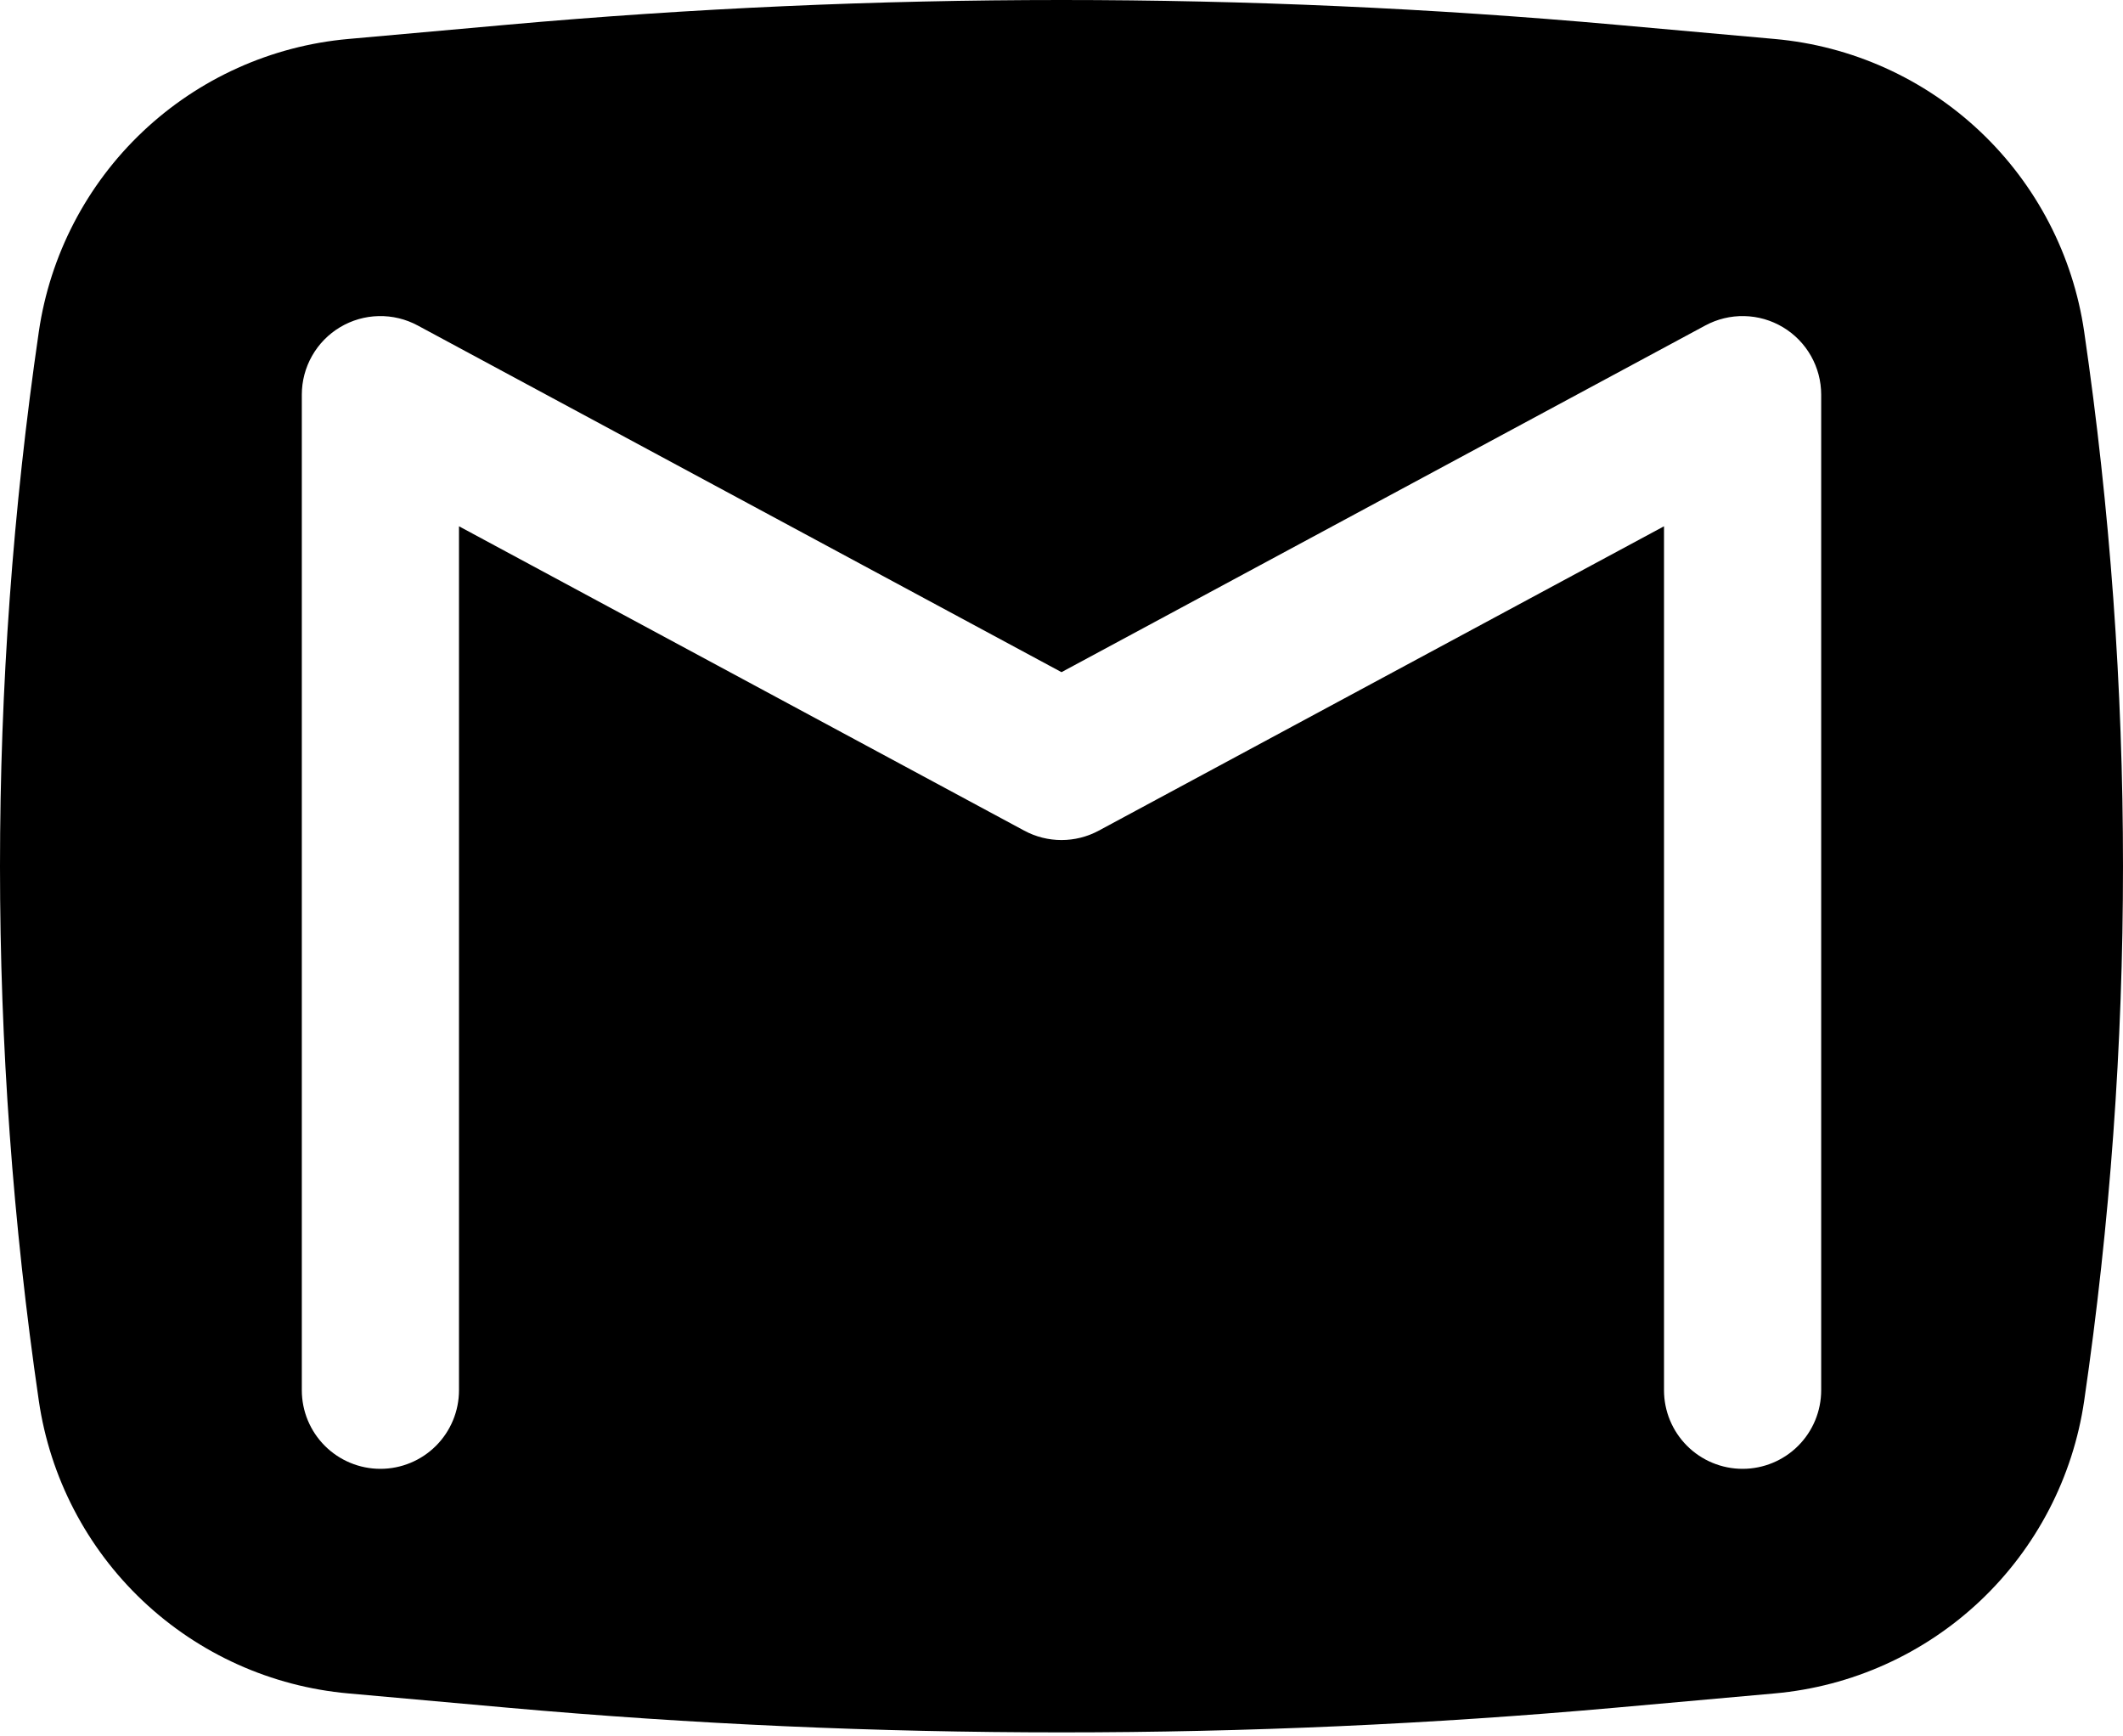
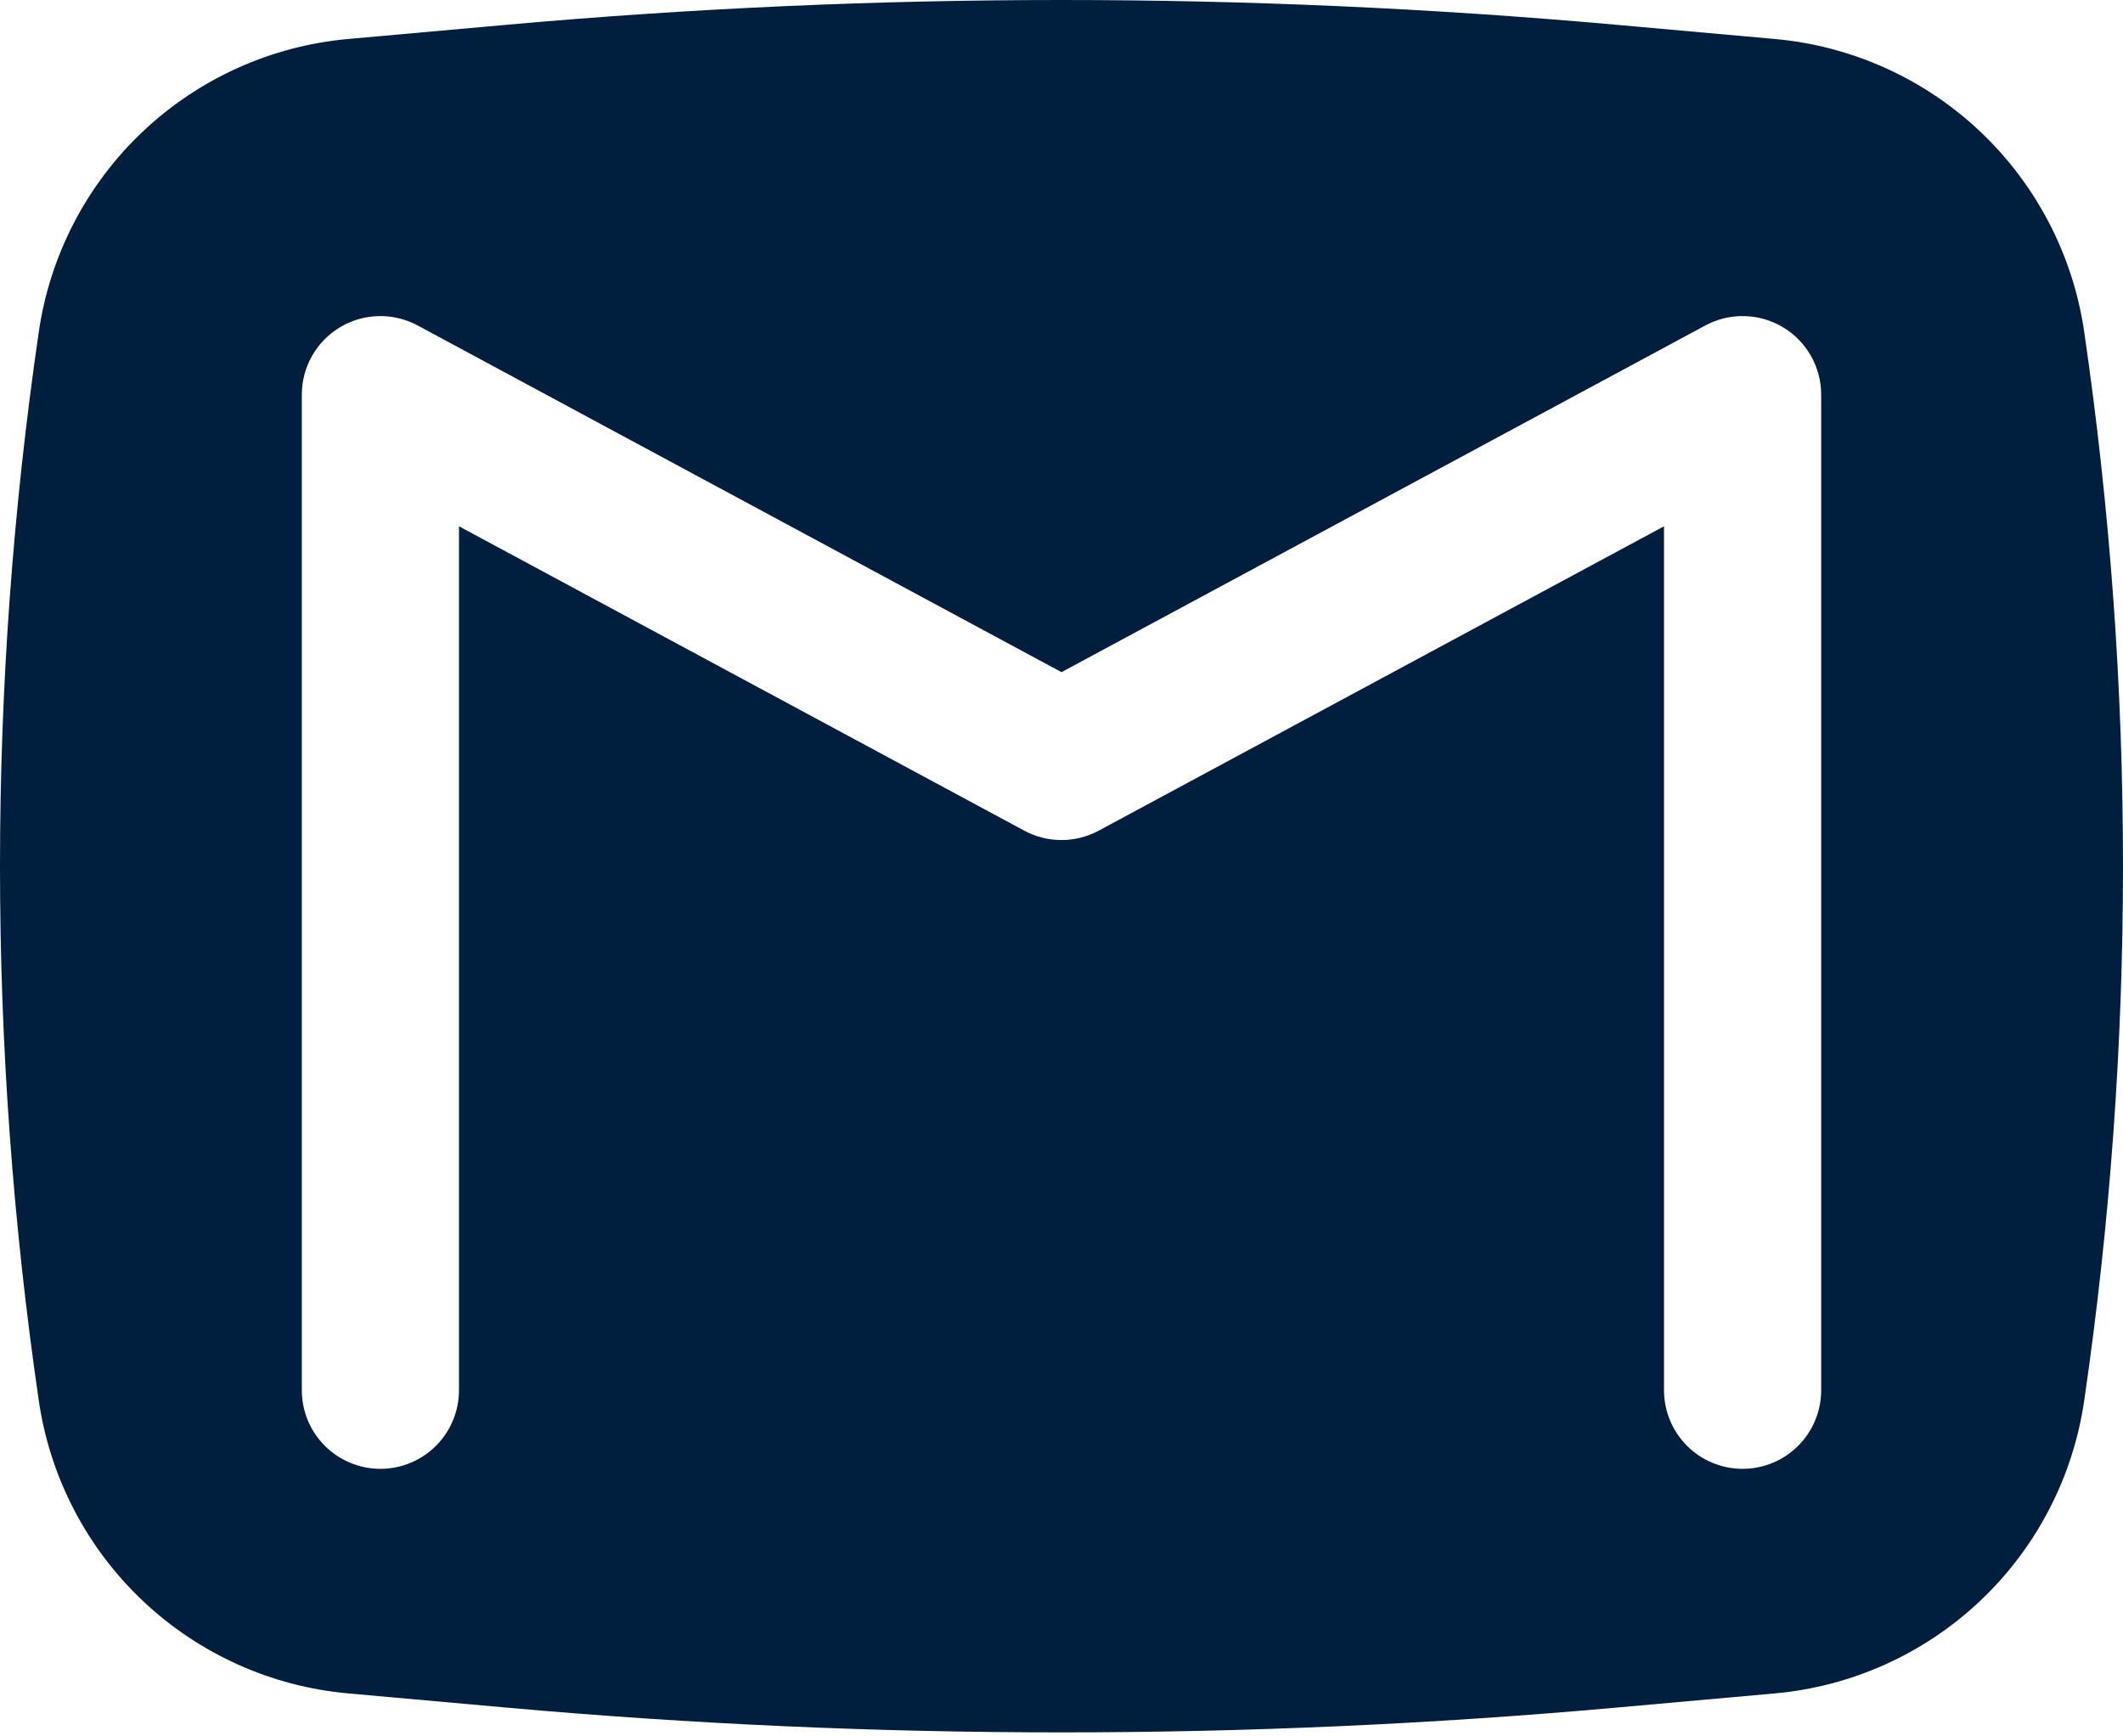
<svg xmlns="http://www.w3.org/2000/svg" width="367" height="300" viewBox="0 0 367 300" fill="none">
-   <path fill-rule="evenodd" clip-rule="evenodd" d="M87.714 4.272C151.444 -1.424 215.556 -1.424 279.286 4.272L306.783 6.736C320.094 7.924 332.616 13.566 342.325 22.749C352.035 31.933 358.364 44.121 360.291 57.346C369.236 118.608 369.236 180.845 360.291 242.107C358.36 255.329 352.029 267.513 342.32 276.693C332.611 285.872 320.092 291.512 306.783 292.699L279.286 295.163C215.556 300.859 151.444 300.859 87.714 295.163L60.217 292.699C46.908 291.512 34.389 285.872 24.68 276.693C14.971 267.513 8.64 255.329 6.709 242.107C-2.236 180.845 -2.236 118.608 6.709 57.346C8.636 44.121 14.965 31.933 24.675 22.749C34.384 13.566 46.906 7.924 60.217 6.736L87.714 4.272ZM72.208 56.259C70.139 55.143 67.815 54.583 65.465 54.634C63.114 54.685 60.817 55.345 58.798 56.55C56.779 57.755 55.107 59.463 53.946 61.508C52.785 63.552 52.175 65.863 52.174 68.214V240.296C52.174 243.899 53.606 247.354 56.154 249.902C58.701 252.45 62.157 253.881 65.76 253.881C69.363 253.881 72.818 252.45 75.366 249.902C77.914 247.354 79.345 243.899 79.345 240.296V90.965L177.051 143.568C181.073 145.741 185.927 145.741 189.949 143.568L287.655 90.965V240.296C287.655 243.899 289.086 247.354 291.634 249.902C294.182 252.45 297.637 253.881 301.24 253.881C304.843 253.881 308.299 252.45 310.846 249.902C313.394 247.354 314.826 243.899 314.826 240.296V68.214C314.825 65.863 314.215 63.552 313.054 61.508C311.893 59.463 310.221 57.755 308.202 56.55C306.183 55.345 303.886 54.685 301.535 54.634C299.185 54.583 296.861 55.143 294.792 56.259L183.5 116.18L72.208 56.259Z" fill="black" />
+   <path fill-rule="evenodd" clip-rule="evenodd" d="M87.714 4.272C151.444 -1.424 215.556 -1.424 279.286 4.272L306.783 6.736C320.094 7.924 332.616 13.566 342.325 22.749C352.035 31.933 358.364 44.121 360.291 57.346C369.236 118.608 369.236 180.845 360.291 242.107C358.36 255.329 352.029 267.513 342.32 276.693C332.611 285.872 320.092 291.512 306.783 292.699L279.286 295.163C215.556 300.859 151.444 300.859 87.714 295.163L60.217 292.699C46.908 291.512 34.389 285.872 24.68 276.693C14.971 267.513 8.64 255.329 6.709 242.107C-2.236 180.845 -2.236 118.608 6.709 57.346C8.636 44.121 14.965 31.933 24.675 22.749C34.384 13.566 46.906 7.924 60.217 6.736L87.714 4.272ZM72.208 56.259C70.139 55.143 67.815 54.583 65.465 54.634C63.114 54.685 60.817 55.345 58.798 56.55C56.779 57.755 55.107 59.463 53.946 61.508C52.785 63.552 52.175 65.863 52.174 68.214V240.296C52.174 243.899 53.606 247.354 56.154 249.902C58.701 252.45 62.157 253.881 65.76 253.881C69.363 253.881 72.818 252.45 75.366 249.902C77.914 247.354 79.345 243.899 79.345 240.296V90.965L177.051 143.568C181.073 145.741 185.927 145.741 189.949 143.568L287.655 90.965V240.296C287.655 243.899 289.086 247.354 291.634 249.902C294.182 252.45 297.637 253.881 301.24 253.881C304.843 253.881 308.299 252.45 310.846 249.902C313.394 247.354 314.826 243.899 314.826 240.296V68.214C314.825 65.863 314.215 63.552 313.054 61.508C311.893 59.463 310.221 57.755 308.202 56.55C306.183 55.345 303.886 54.685 301.535 54.634C299.185 54.583 296.861 55.143 294.792 56.259L183.5 116.18L72.208 56.259Z" fill="#001F3F" />
</svg>
